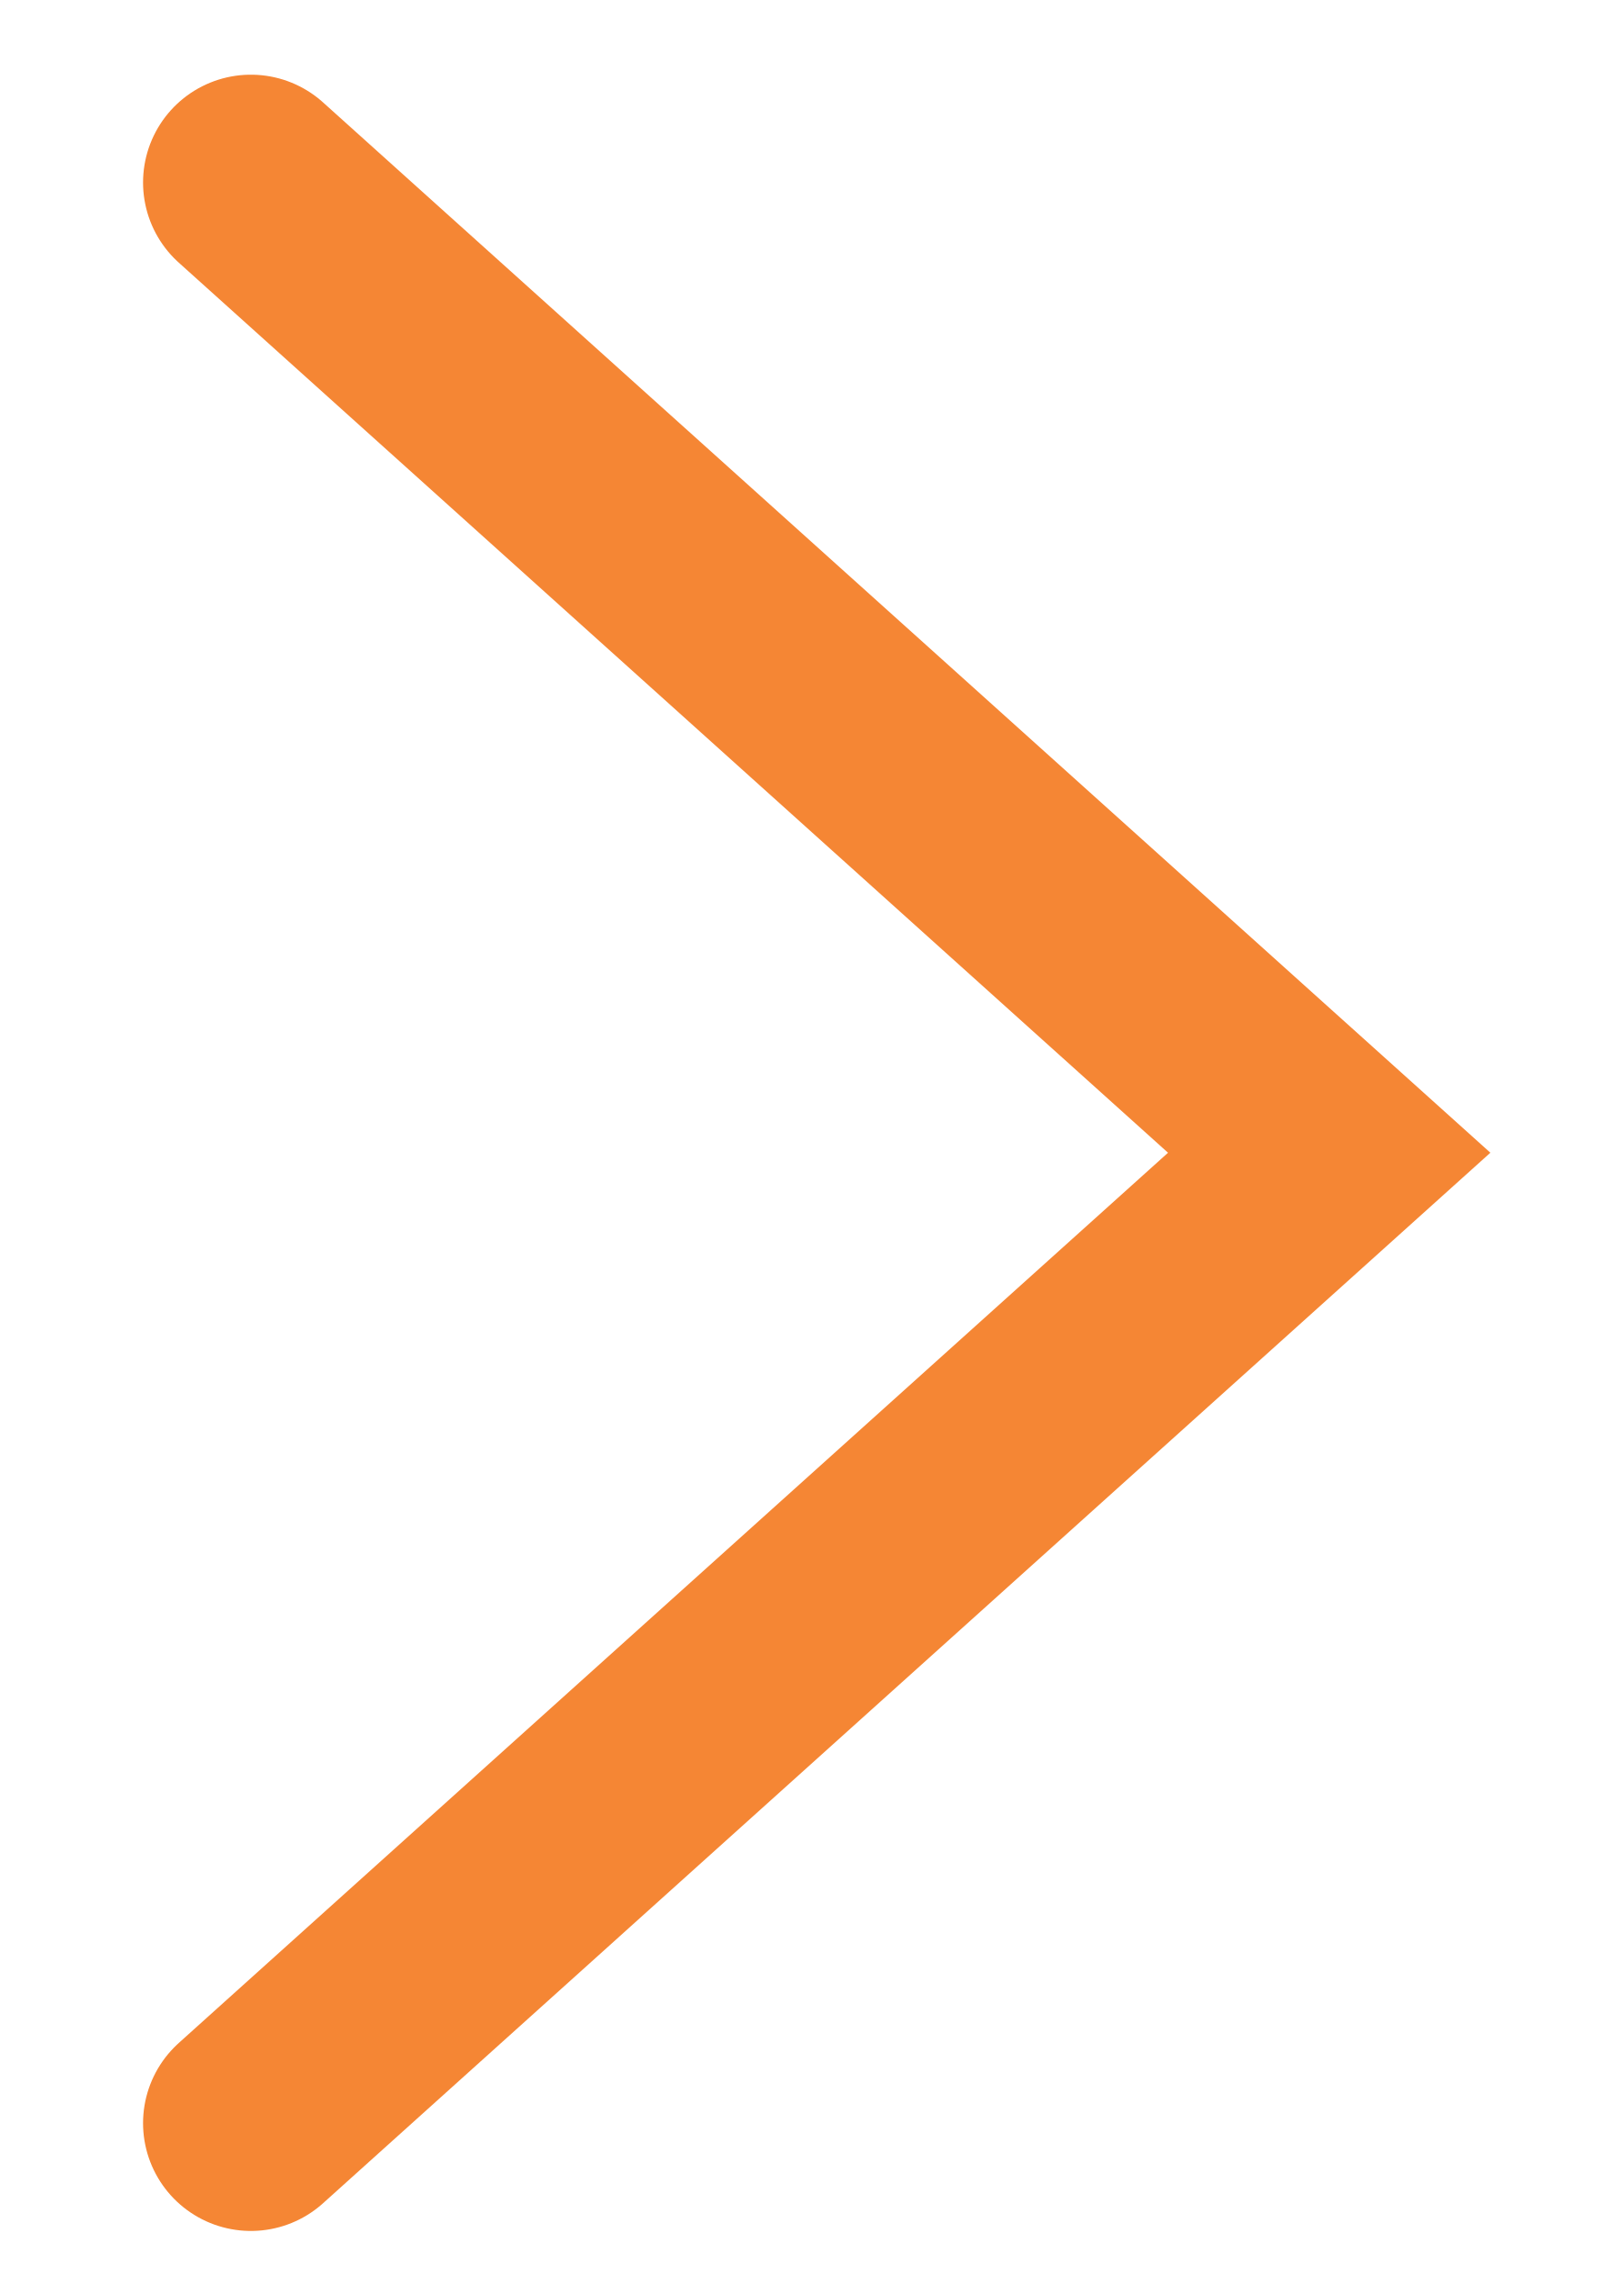
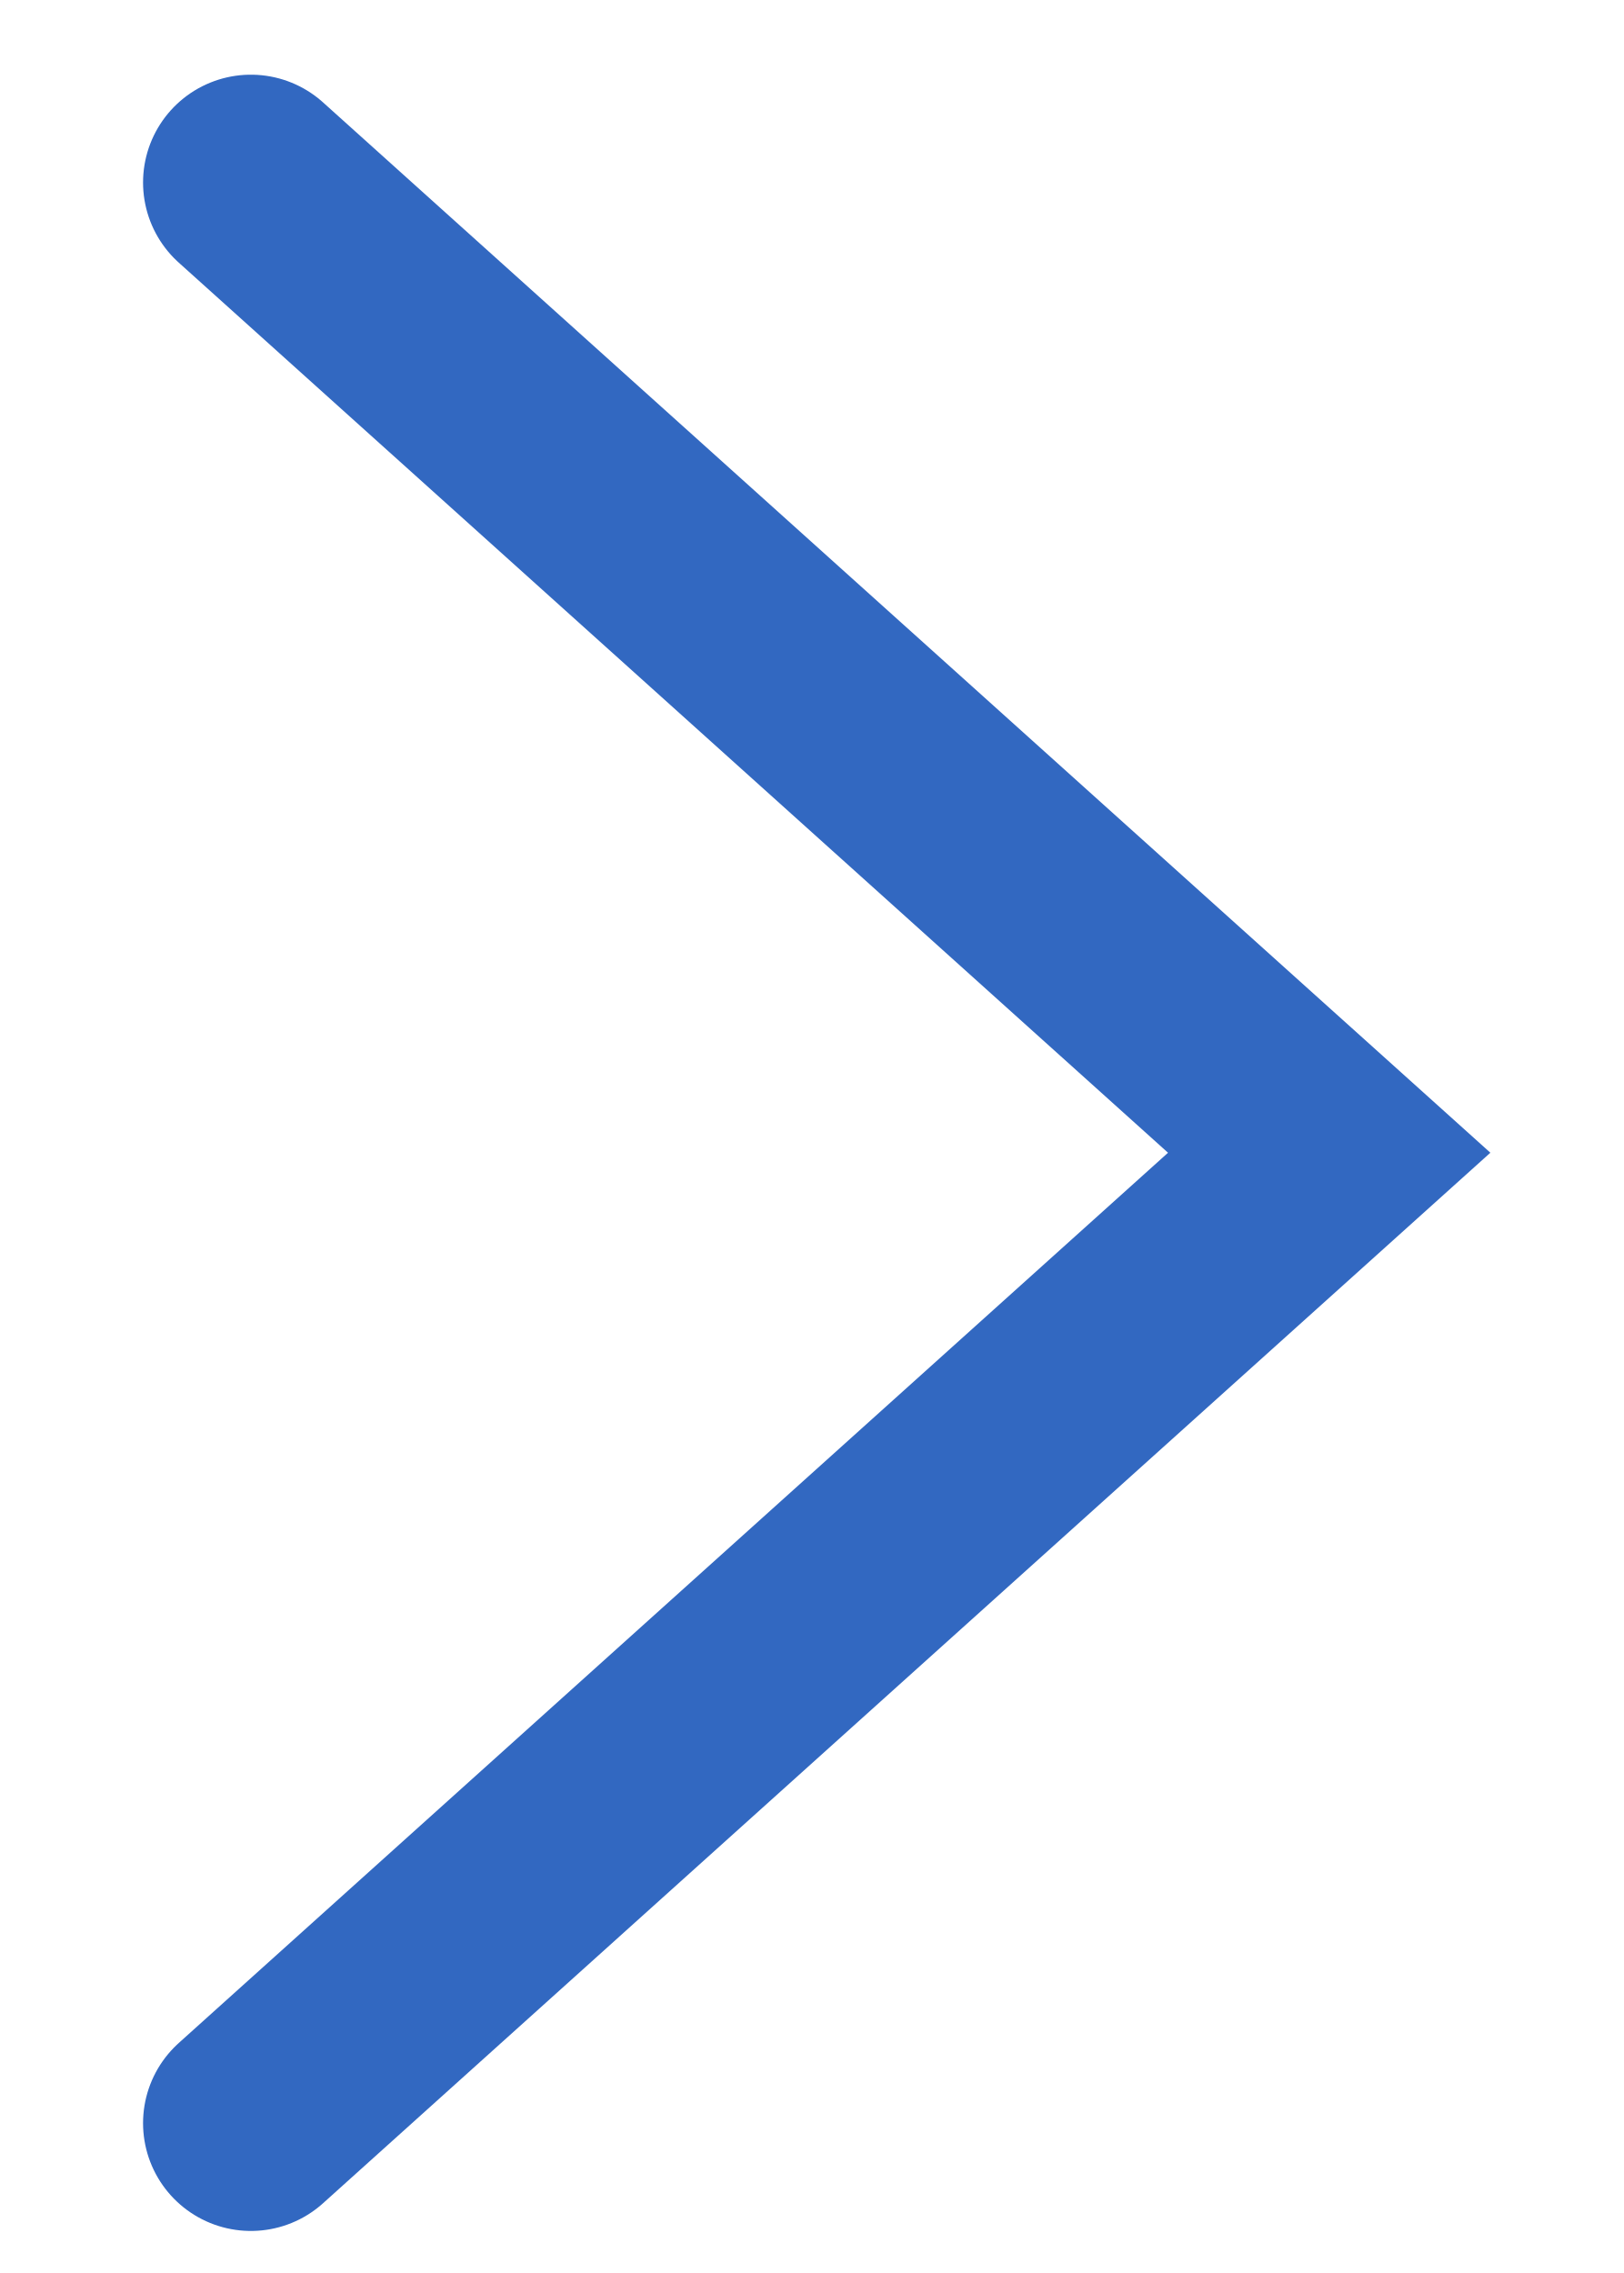
<svg xmlns="http://www.w3.org/2000/svg" width="10" height="14" viewBox="0 0 10 14" fill="none">
-   <path d="M1.545 1.124L8.186 7.1L1.545 13.077" stroke="#F58634" stroke-width="1.328" stroke-linecap="round" />
+   <path d="M1.545 1.124L8.186 7.1L1.545 13.077" stroke="#3268C1" stroke-width="1.328" stroke-linecap="round" />
</svg>
